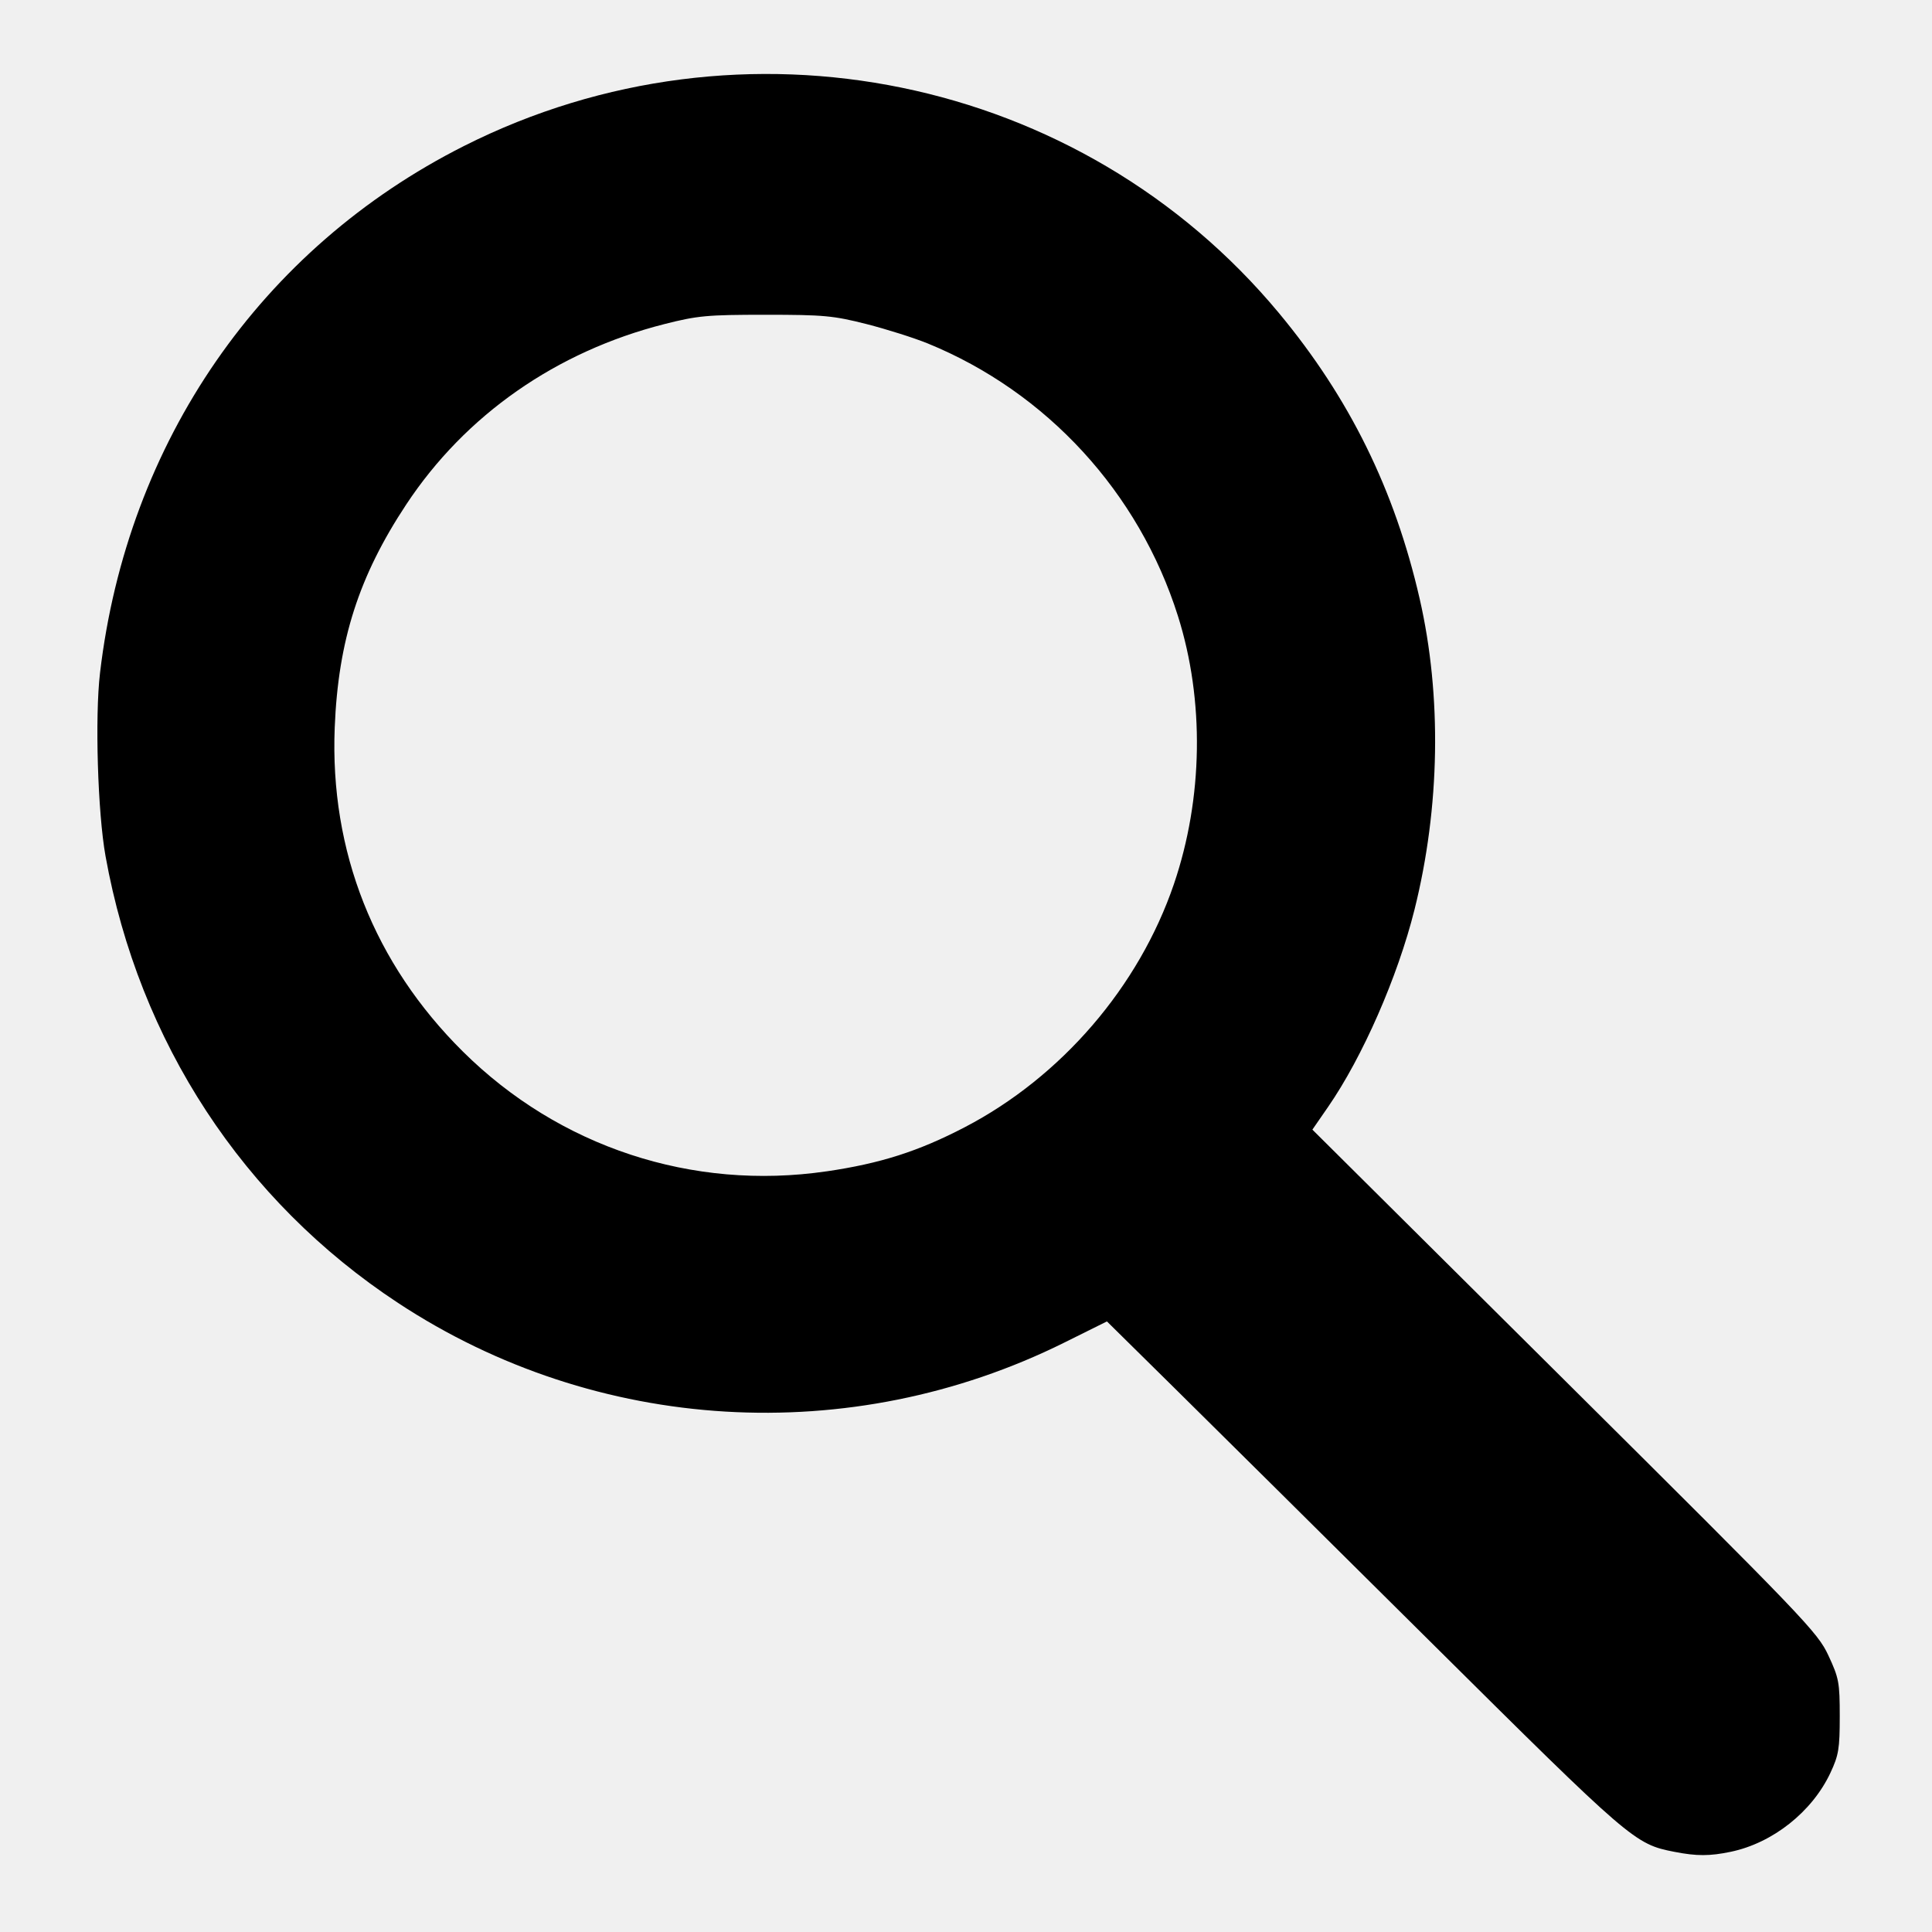
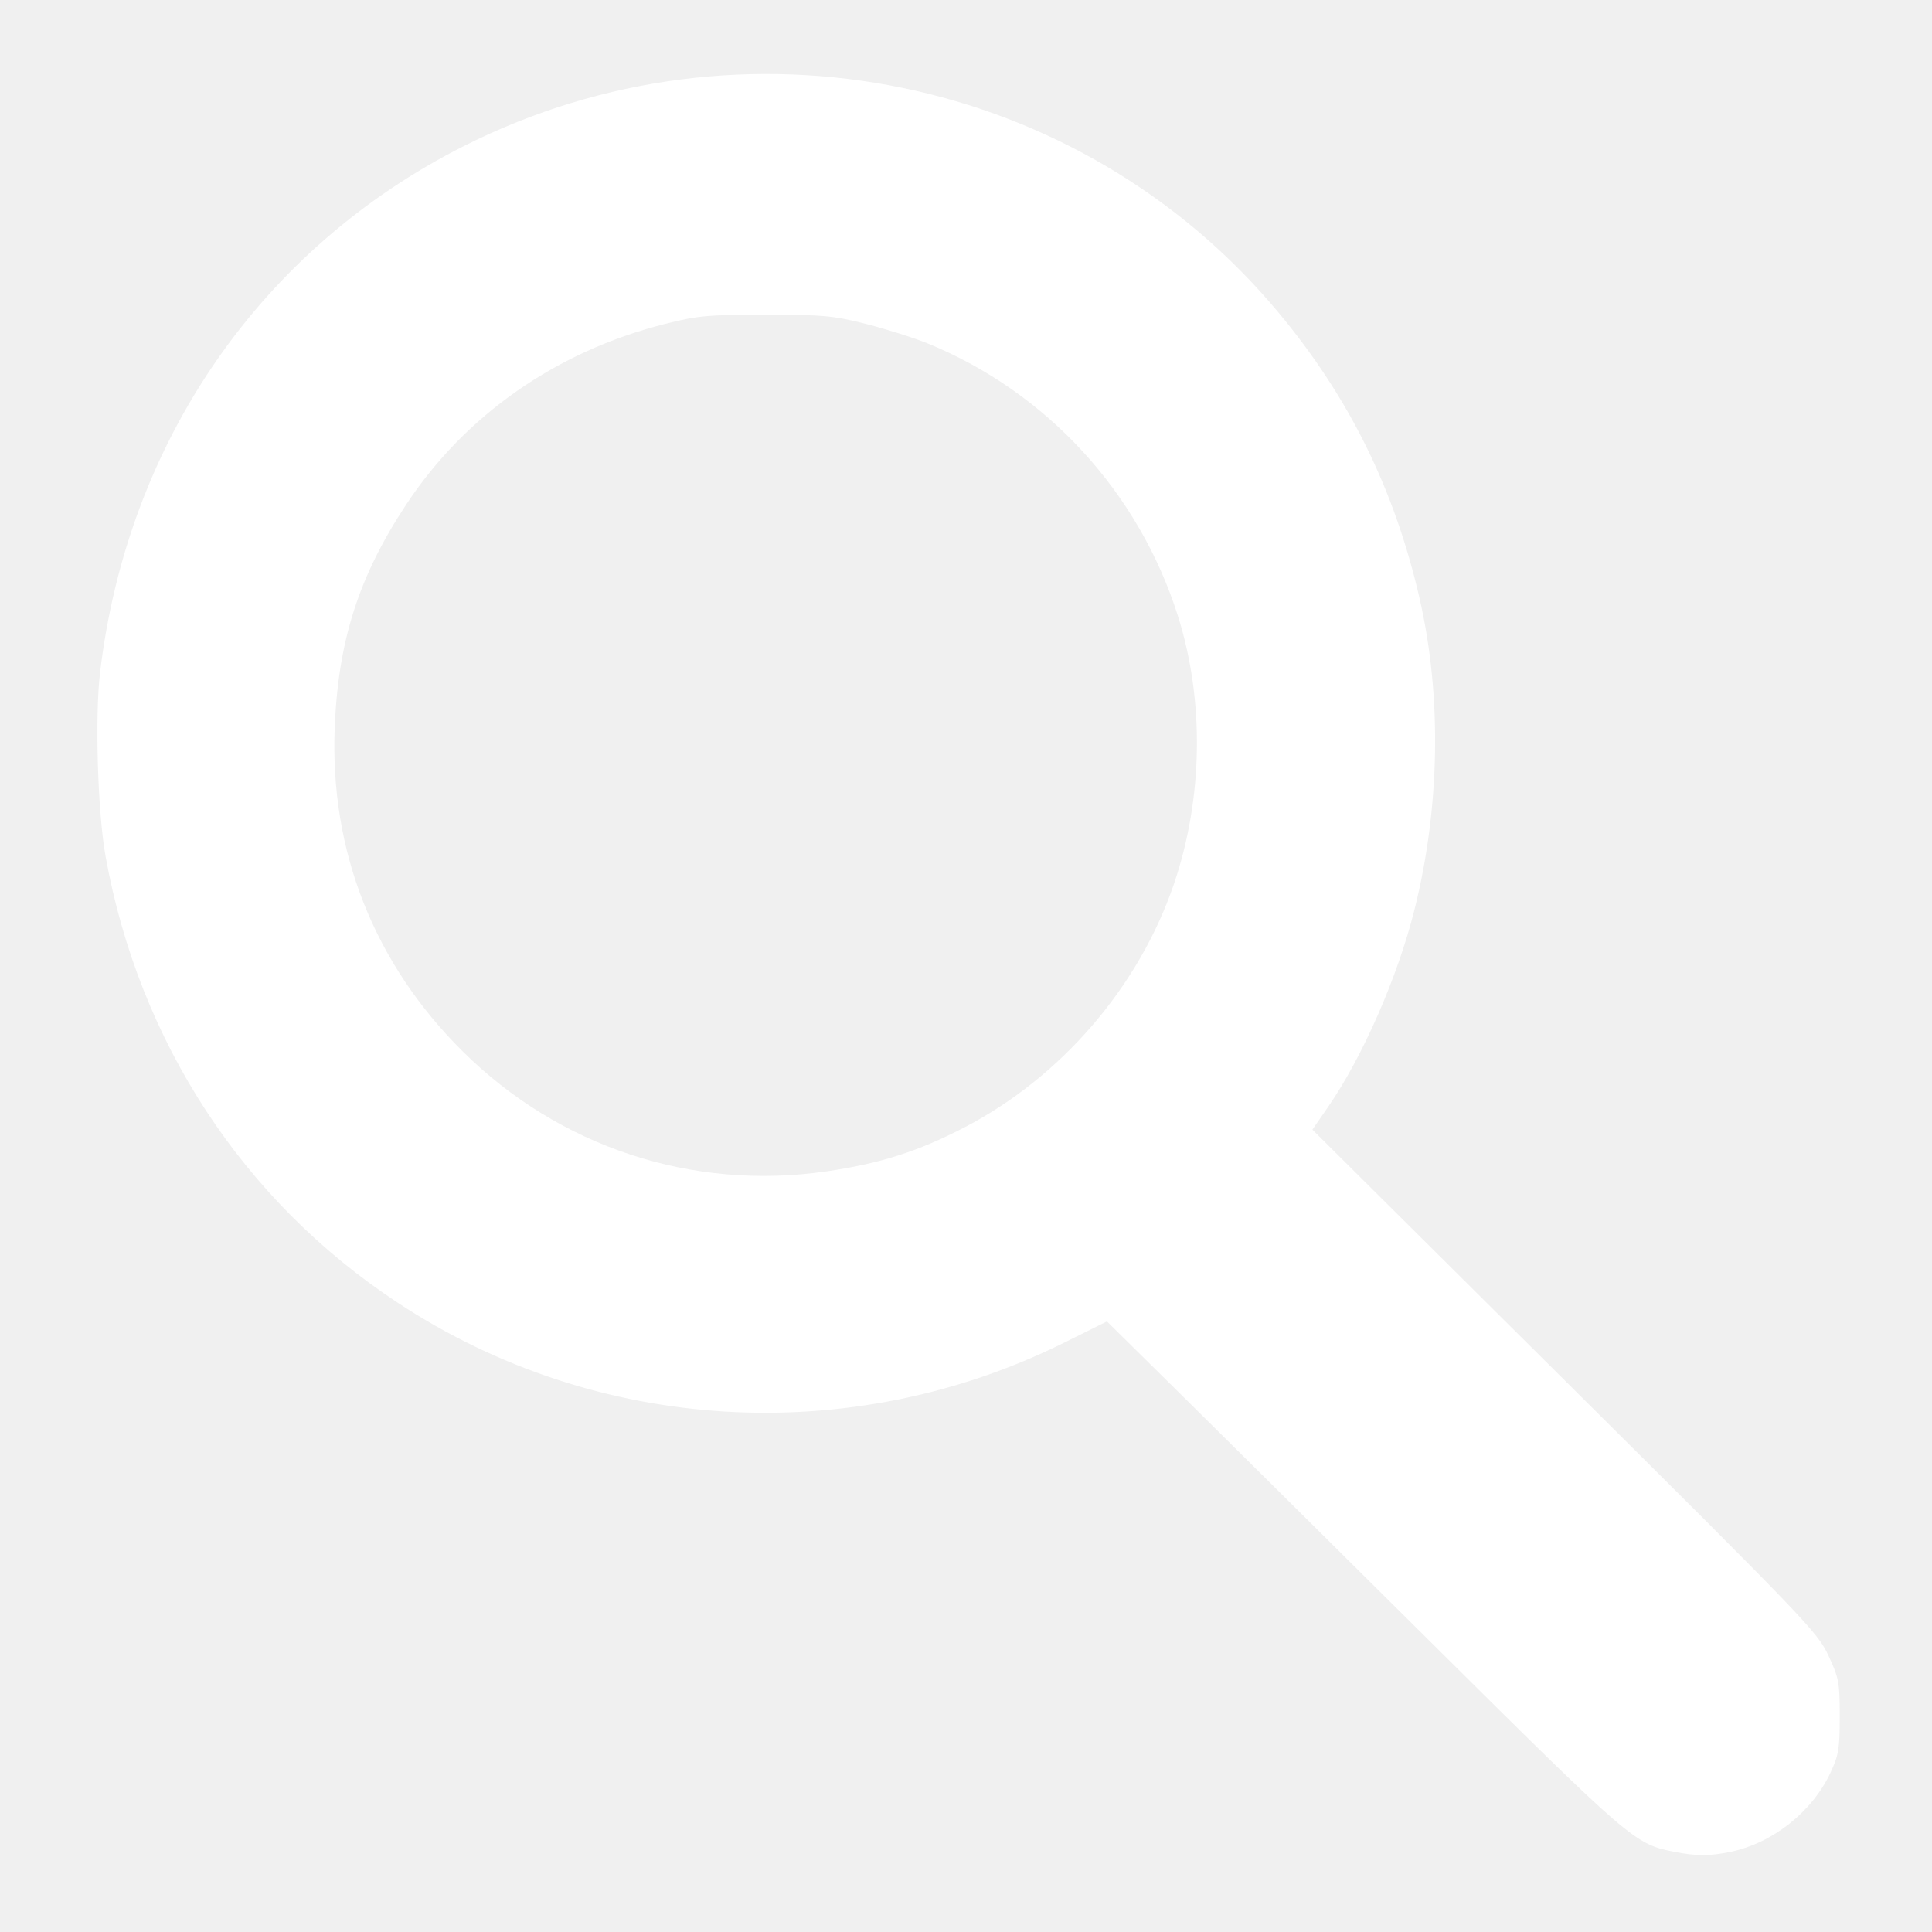
<svg xmlns="http://www.w3.org/2000/svg" width="52mm" height="52mm" viewBox="0 0 52 52" version="1.1" id="svg5">
  <defs id="defs2" />
  <g id="layer1">
-     <path style="fill:#000000;stroke-width:0.094" d="m 45.069,49.843 c -1.073,-0.21 -1.155,-0.28 -6.565,-5.651 -2.809,-2.789 -5.919,-5.87 -6.909,-6.848 L 29.793,35.566 28.642,36.138 C 22.888,38.993 16.054,38.586 10.714,35.069 6.544,32.324 3.741,28.043 2.841,23.046 2.63,21.876 2.552,19.299 2.692,18.113 3.423,11.894 7.024,6.683 12.493,3.927 c 7.49,-3.773 16.605,-1.904 21.928,4.497 1.897,2.282 3.116,4.755 3.788,7.686 0.601,2.62 0.551,5.62 -0.138,8.375 -0.452,1.808 -1.398,3.966 -2.327,5.31 l -0.421,0.609 6.791,6.748 c 6.481,6.44 6.805,6.778 7.097,7.404 0.284,0.61 0.306,0.725 0.306,1.64 0,0.872 -0.029,1.045 -0.251,1.52 -0.492,1.049 -1.552,1.889 -2.682,2.125 -0.565,0.118 -0.917,0.119 -1.514,0.002 z M 22.242,31.528 c 1.454,-0.213 2.473,-0.538 3.721,-1.187 2.602,-1.354 4.691,-3.782 5.633,-6.546 0.786,-2.308 0.826,-4.944 0.108,-7.216 -1.05,-3.325 -3.53,-6.026 -6.734,-7.335 -0.366,-0.149 -1.108,-0.384 -1.649,-0.522 -0.891,-0.226 -1.149,-0.25 -2.718,-0.25 -1.57,0 -1.827,0.024 -2.718,0.25 -2.915,0.74 -5.359,2.447 -6.951,4.856 -1.276,1.93 -1.831,3.661 -1.925,6.003 -0.134,3.332 1.061,6.353 3.449,8.721 2.594,2.572 6.177,3.752 9.785,3.225 z" id="path21" />
+     <path style="fill:#ffffff;stroke-width:0.094;fill-opacity:1" d="m 45.069,49.843 c -1.073,-0.21 -1.155,-0.28 -6.565,-5.651 -2.809,-2.789 -5.919,-5.87 -6.909,-6.848 L 29.793,35.566 28.642,36.138 C 22.888,38.993 16.054,38.586 10.714,35.069 6.544,32.324 3.741,28.043 2.841,23.046 2.63,21.876 2.552,19.299 2.692,18.113 3.423,11.894 7.024,6.683 12.493,3.927 c 7.49,-3.773 16.605,-1.904 21.928,4.497 1.897,2.282 3.116,4.755 3.788,7.686 0.601,2.62 0.551,5.62 -0.138,8.375 -0.452,1.808 -1.398,3.966 -2.327,5.31 l -0.421,0.609 6.791,6.748 c 6.481,6.44 6.805,6.778 7.097,7.404 0.284,0.61 0.306,0.725 0.306,1.64 0,0.872 -0.029,1.045 -0.251,1.52 -0.492,1.049 -1.552,1.889 -2.682,2.125 -0.565,0.118 -0.917,0.119 -1.514,0.002 z M 22.242,31.528 c 1.454,-0.213 2.473,-0.538 3.721,-1.187 2.602,-1.354 4.691,-3.782 5.633,-6.546 0.786,-2.308 0.826,-4.944 0.108,-7.216 -1.05,-3.325 -3.53,-6.026 -6.734,-7.335 -0.366,-0.149 -1.108,-0.384 -1.649,-0.522 -0.891,-0.226 -1.149,-0.25 -2.718,-0.25 -1.57,0 -1.827,0.024 -2.718,0.25 -2.915,0.74 -5.359,2.447 -6.951,4.856 -1.276,1.93 -1.831,3.661 -1.925,6.003 -0.134,3.332 1.061,6.353 3.449,8.721 2.594,2.572 6.177,3.752 9.785,3.225 z" id="path21" />
  </g>
</svg>
